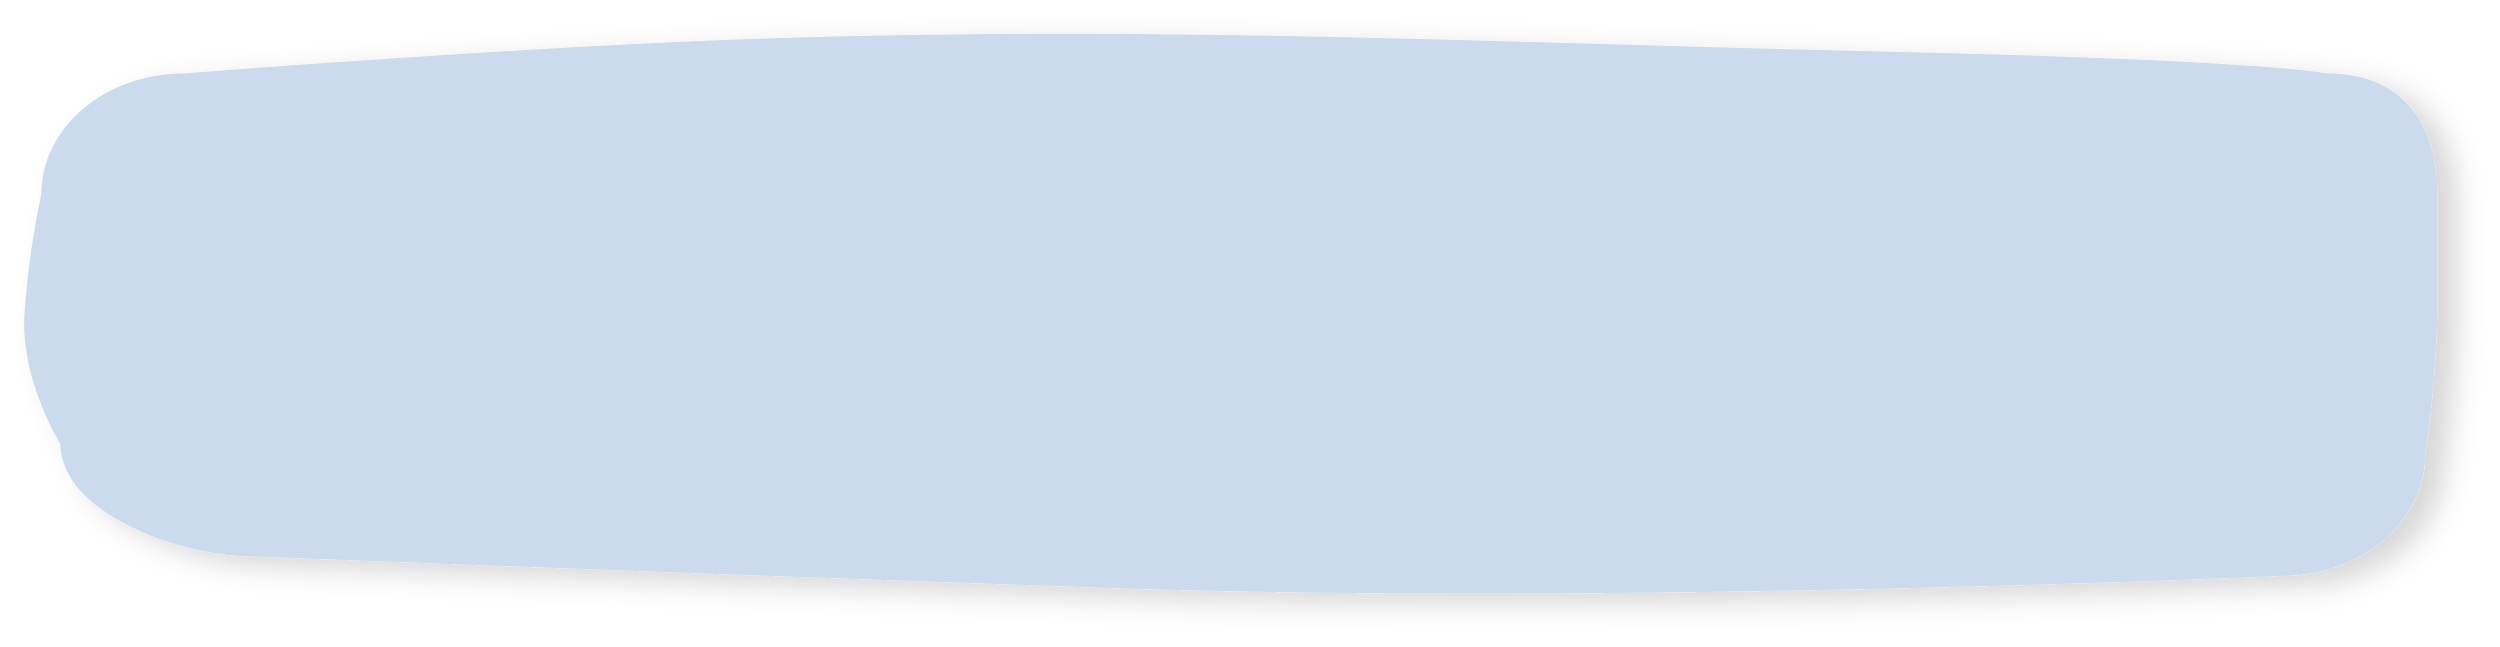
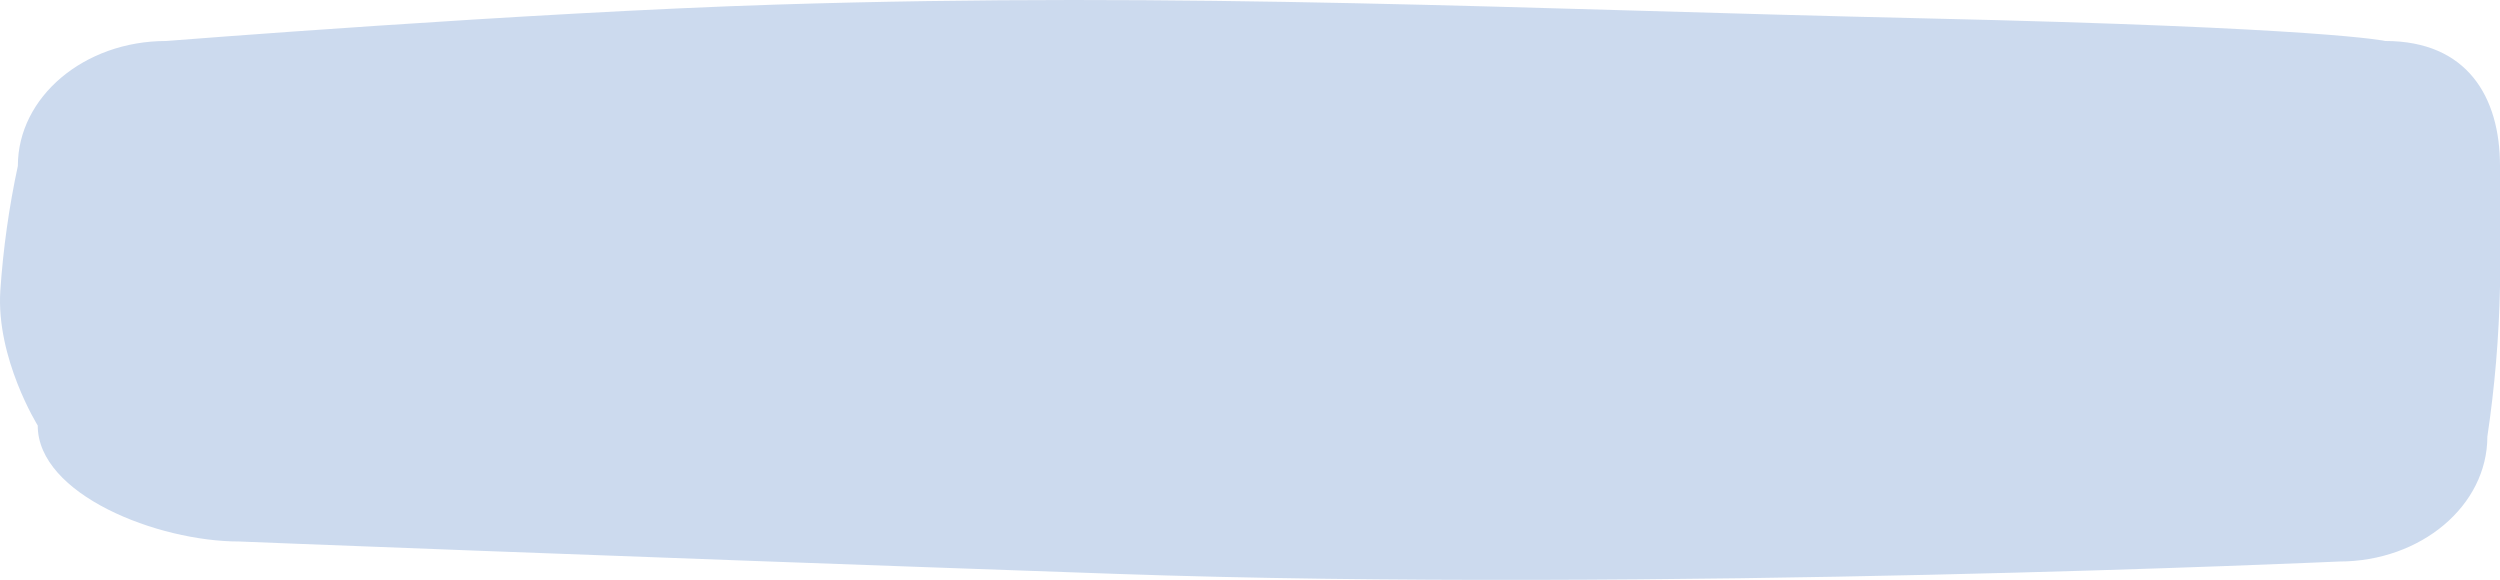
- <svg xmlns="http://www.w3.org/2000/svg" width="259" height="66.992" viewBox="0 0 259 66.992">
-   <defs>
-     <filter id="navbar-dp-shape-3" x="0" y="0" width="259" height="66.992" filterUnits="userSpaceOnUse">
-       <feOffset dx="2" dy="1" input="SourceAlpha" />
-       <feGaussianBlur stdDeviation="1.5" result="blur" />
-       <feFlood flood-opacity="0.161" />
-       <feComposite operator="in" in2="blur" />
-       <feComposite in="SourceGraphic" />
-     </filter>
-   </defs>
-   <g transform="matrix(1, 0, 0, 1, 0, 0)" filter="url(#navbar-dp-shape-3)">
-     <path id="navbar-dp-shape-3-2" data-name="navbar-dp-shape-3" d="M15.88,2.131s36-2.854,61.054-3.642c41.108-1.292,74.6.468,114.823,1.379s46.057,2.263,46.057,2.263c8.183,0,11.463,5.593,11.463,12.492V26.7a117.838,117.838,0,0,1-1.264,14.99c0,6.9-6.634,12.492-14.817,12.492,0,0-68.307,3.123-122.36,1.235S23.2,52.181,23.2,52.181c-8.183,0-20.15-4.7-20.15-11.6,0,0-4.179-6.72-3.741-13.487A87.437,87.437,0,0,1,1.063,14.623C1.063,7.724,7.7,2.131,15.88,2.131Z" transform="translate(3.22 5.47)" fill="#ccdaee" />
-   </g>
+ <svg xmlns="http://www.w3.org/2000/svg" width="250" height="57.992" viewBox="0 0 250 57.992">
+   <path id="navbar-dp-shape-3" d="M15.88,2.131s36-2.854,61.054-3.642c41.108-1.292,74.6.468,114.823,1.379s46.057,2.263,46.057,2.263c8.183,0,11.463,5.593,11.463,12.492V26.7a117.838,117.838,0,0,1-1.264,14.99c0,6.9-6.634,12.492-14.817,12.492,0,0-68.307,3.123-122.36,1.235S23.2,52.181,23.2,52.181c-8.183,0-20.15-4.7-20.15-11.6,0,0-4.179-6.72-3.741-13.487A87.437,87.437,0,0,1,1.063,14.623C1.063,7.724,7.7,2.131,15.88,2.131Z" transform="translate(0.723 1.969)" fill="#ccdaee" />
</svg>
